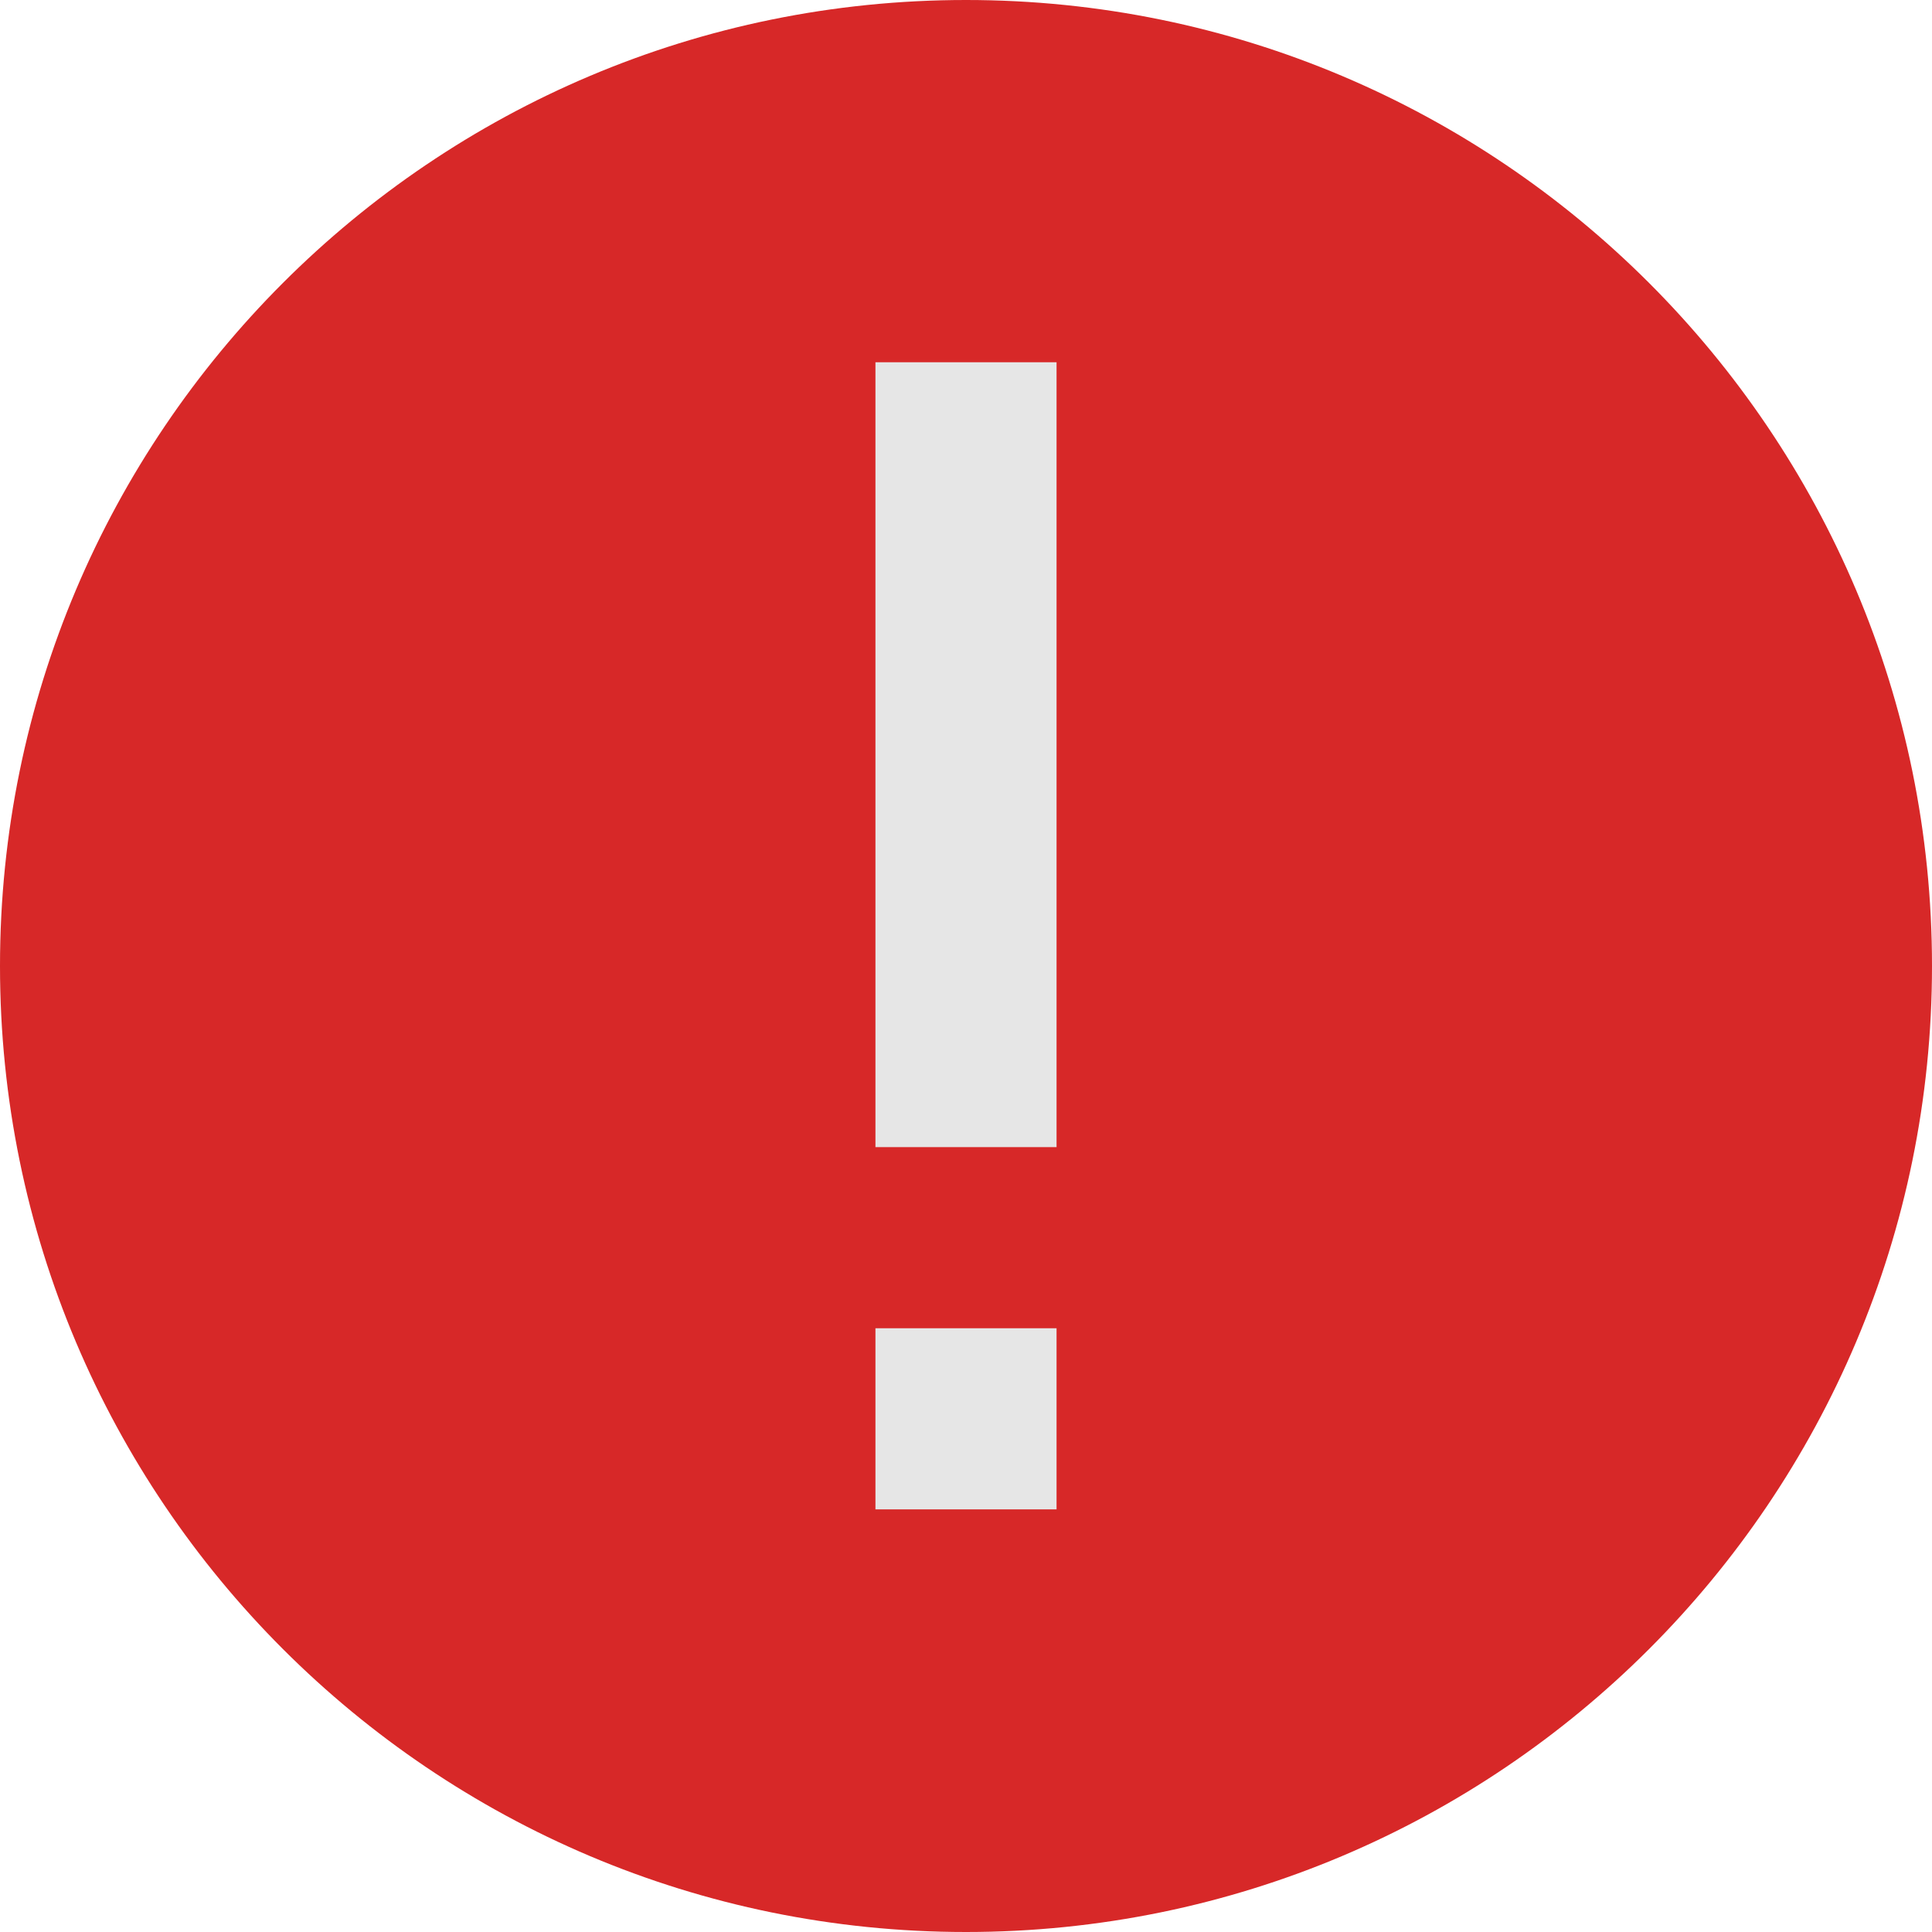
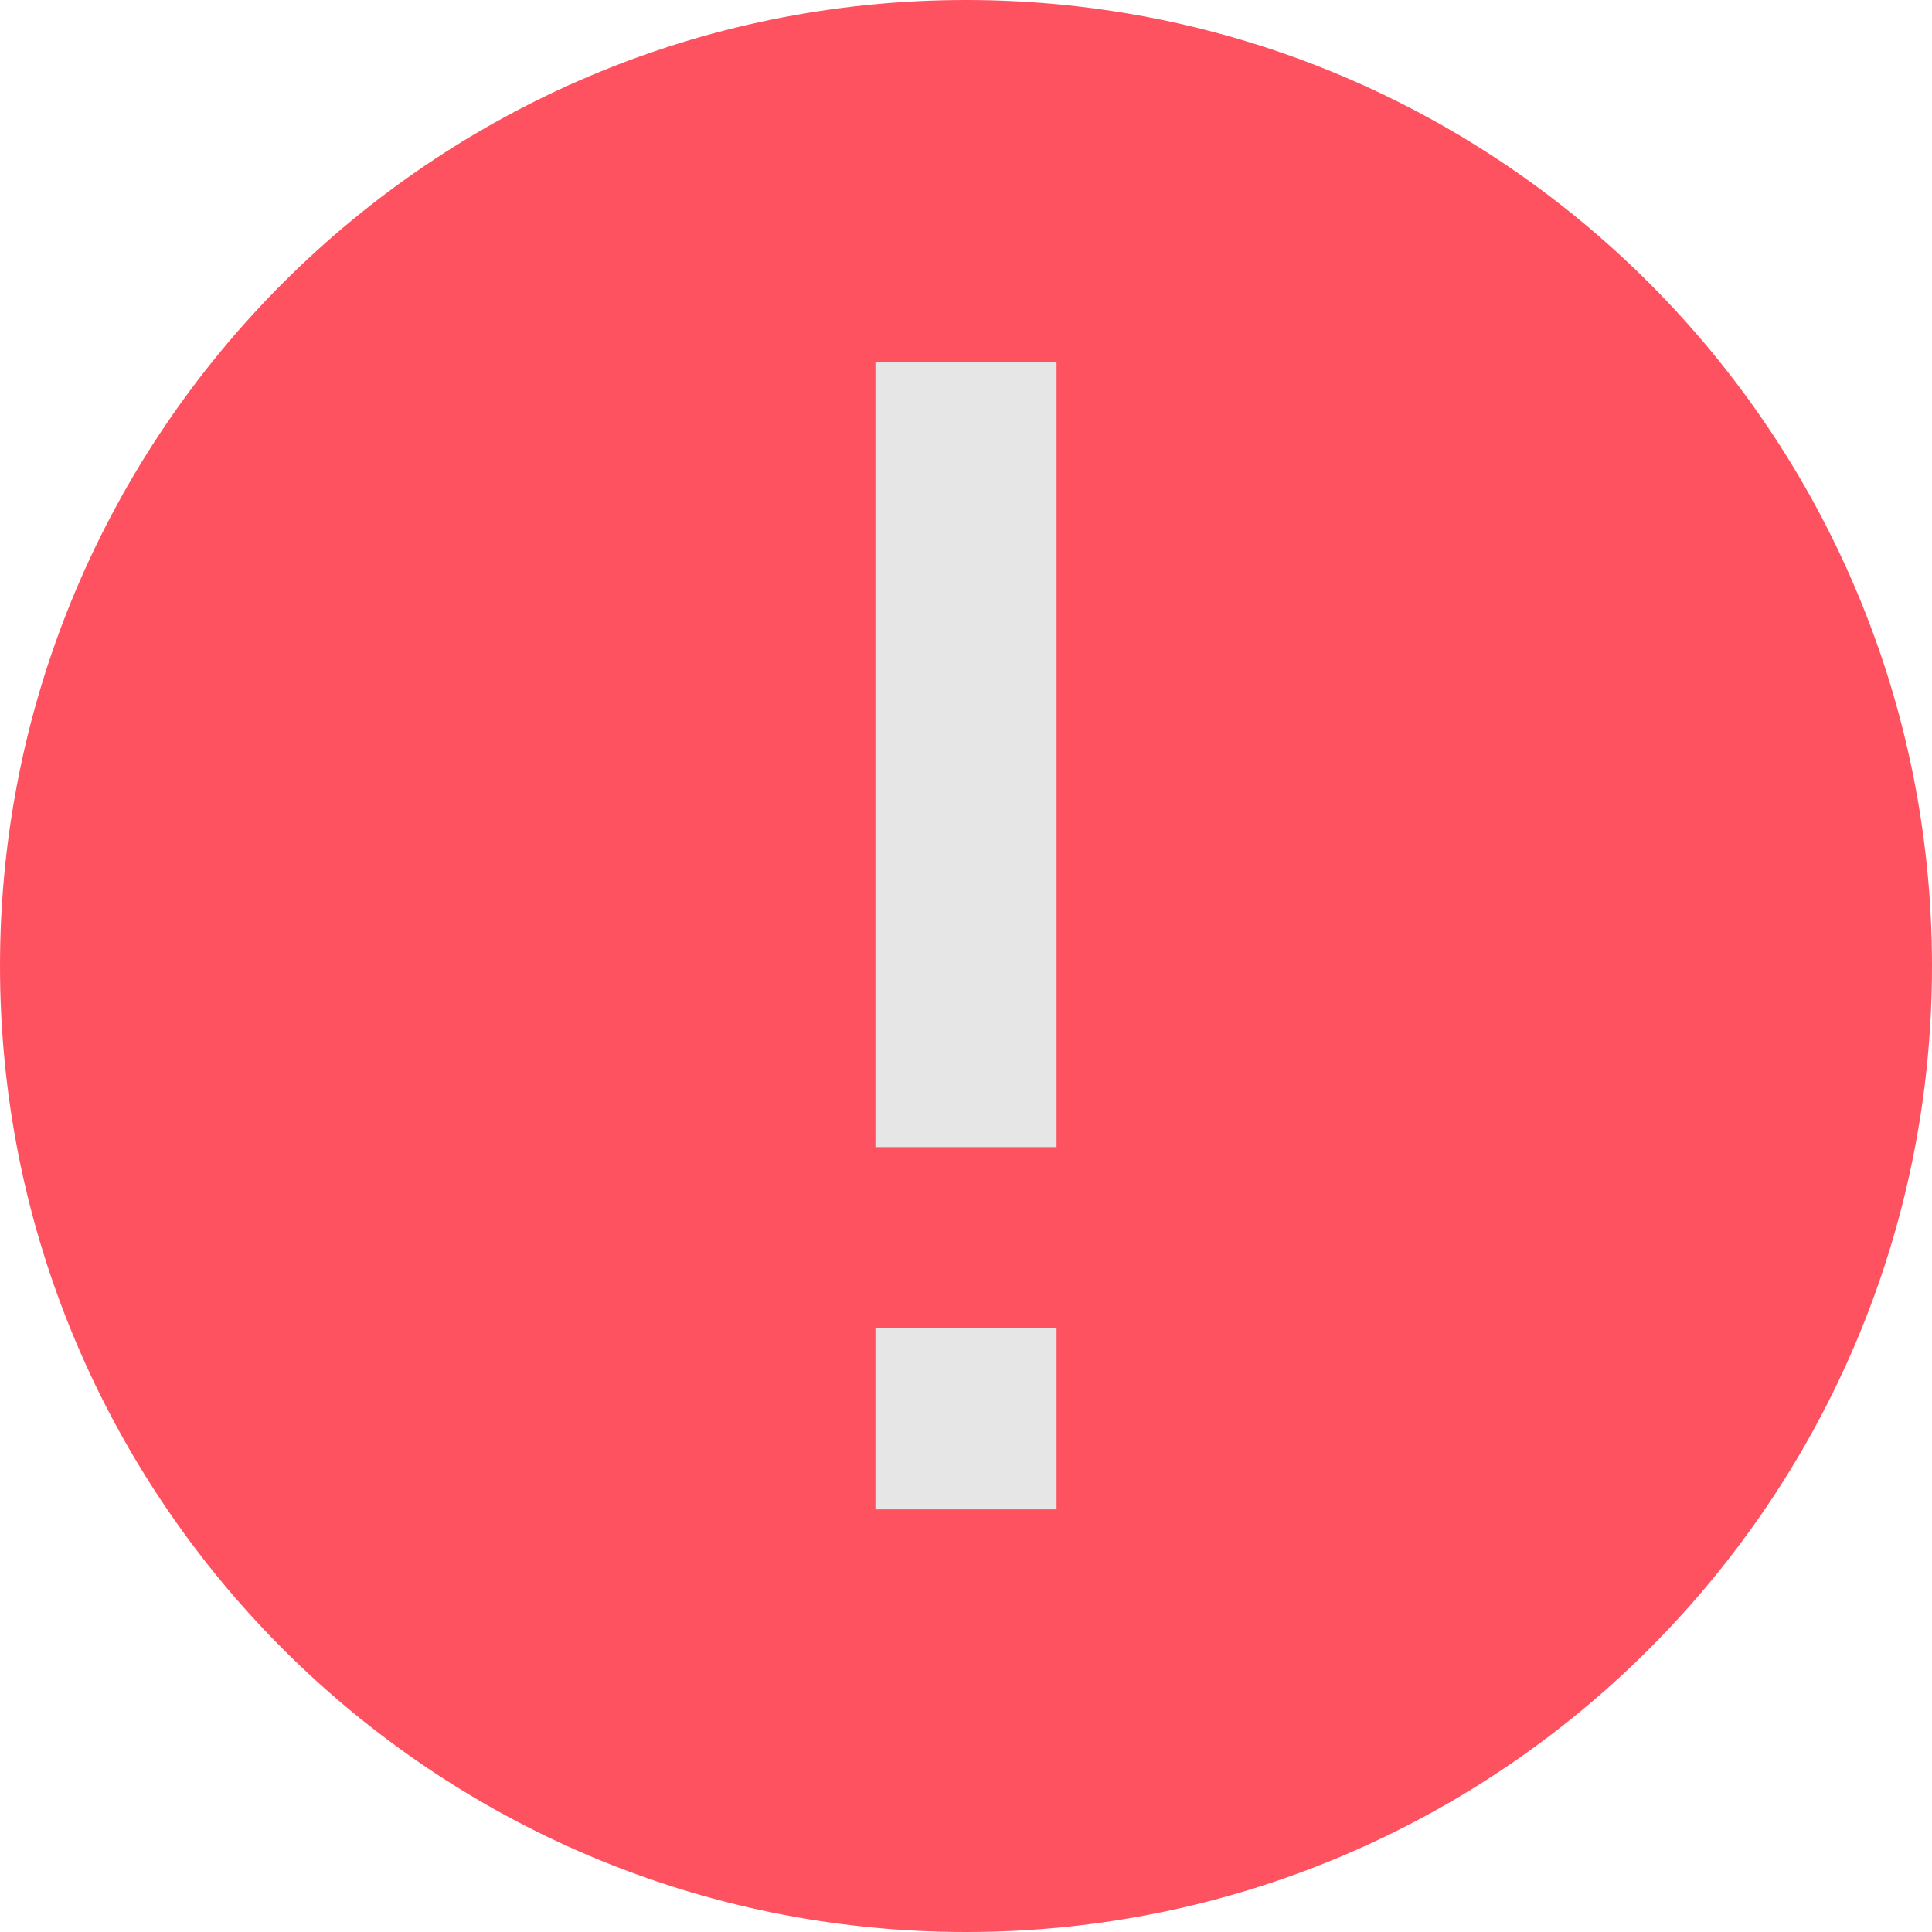
<svg xmlns="http://www.w3.org/2000/svg" height="32" style="overflow:visible;enable-background:new 0 0 32 32" viewBox="0 0 32 32" width="32" xml:space="preserve">
  <g>
    <g id="Error_1_">
      <g id="Error">
-         <circle cx="16" cy="16" id="BG" r="16" style="fill:#D72828;" />
+         <circle cx="16" cy="16" id="BG" r="16" style="fill:#FF5261;" />
        <path d="M14.5,25h3v-3h-3V25z M14.5,6v13h3V6H14.5z" id="Exclamatory_x5F_Sign" style="fill:#E6E6E6;" />
      </g>
    </g>
  </g>
</svg>
